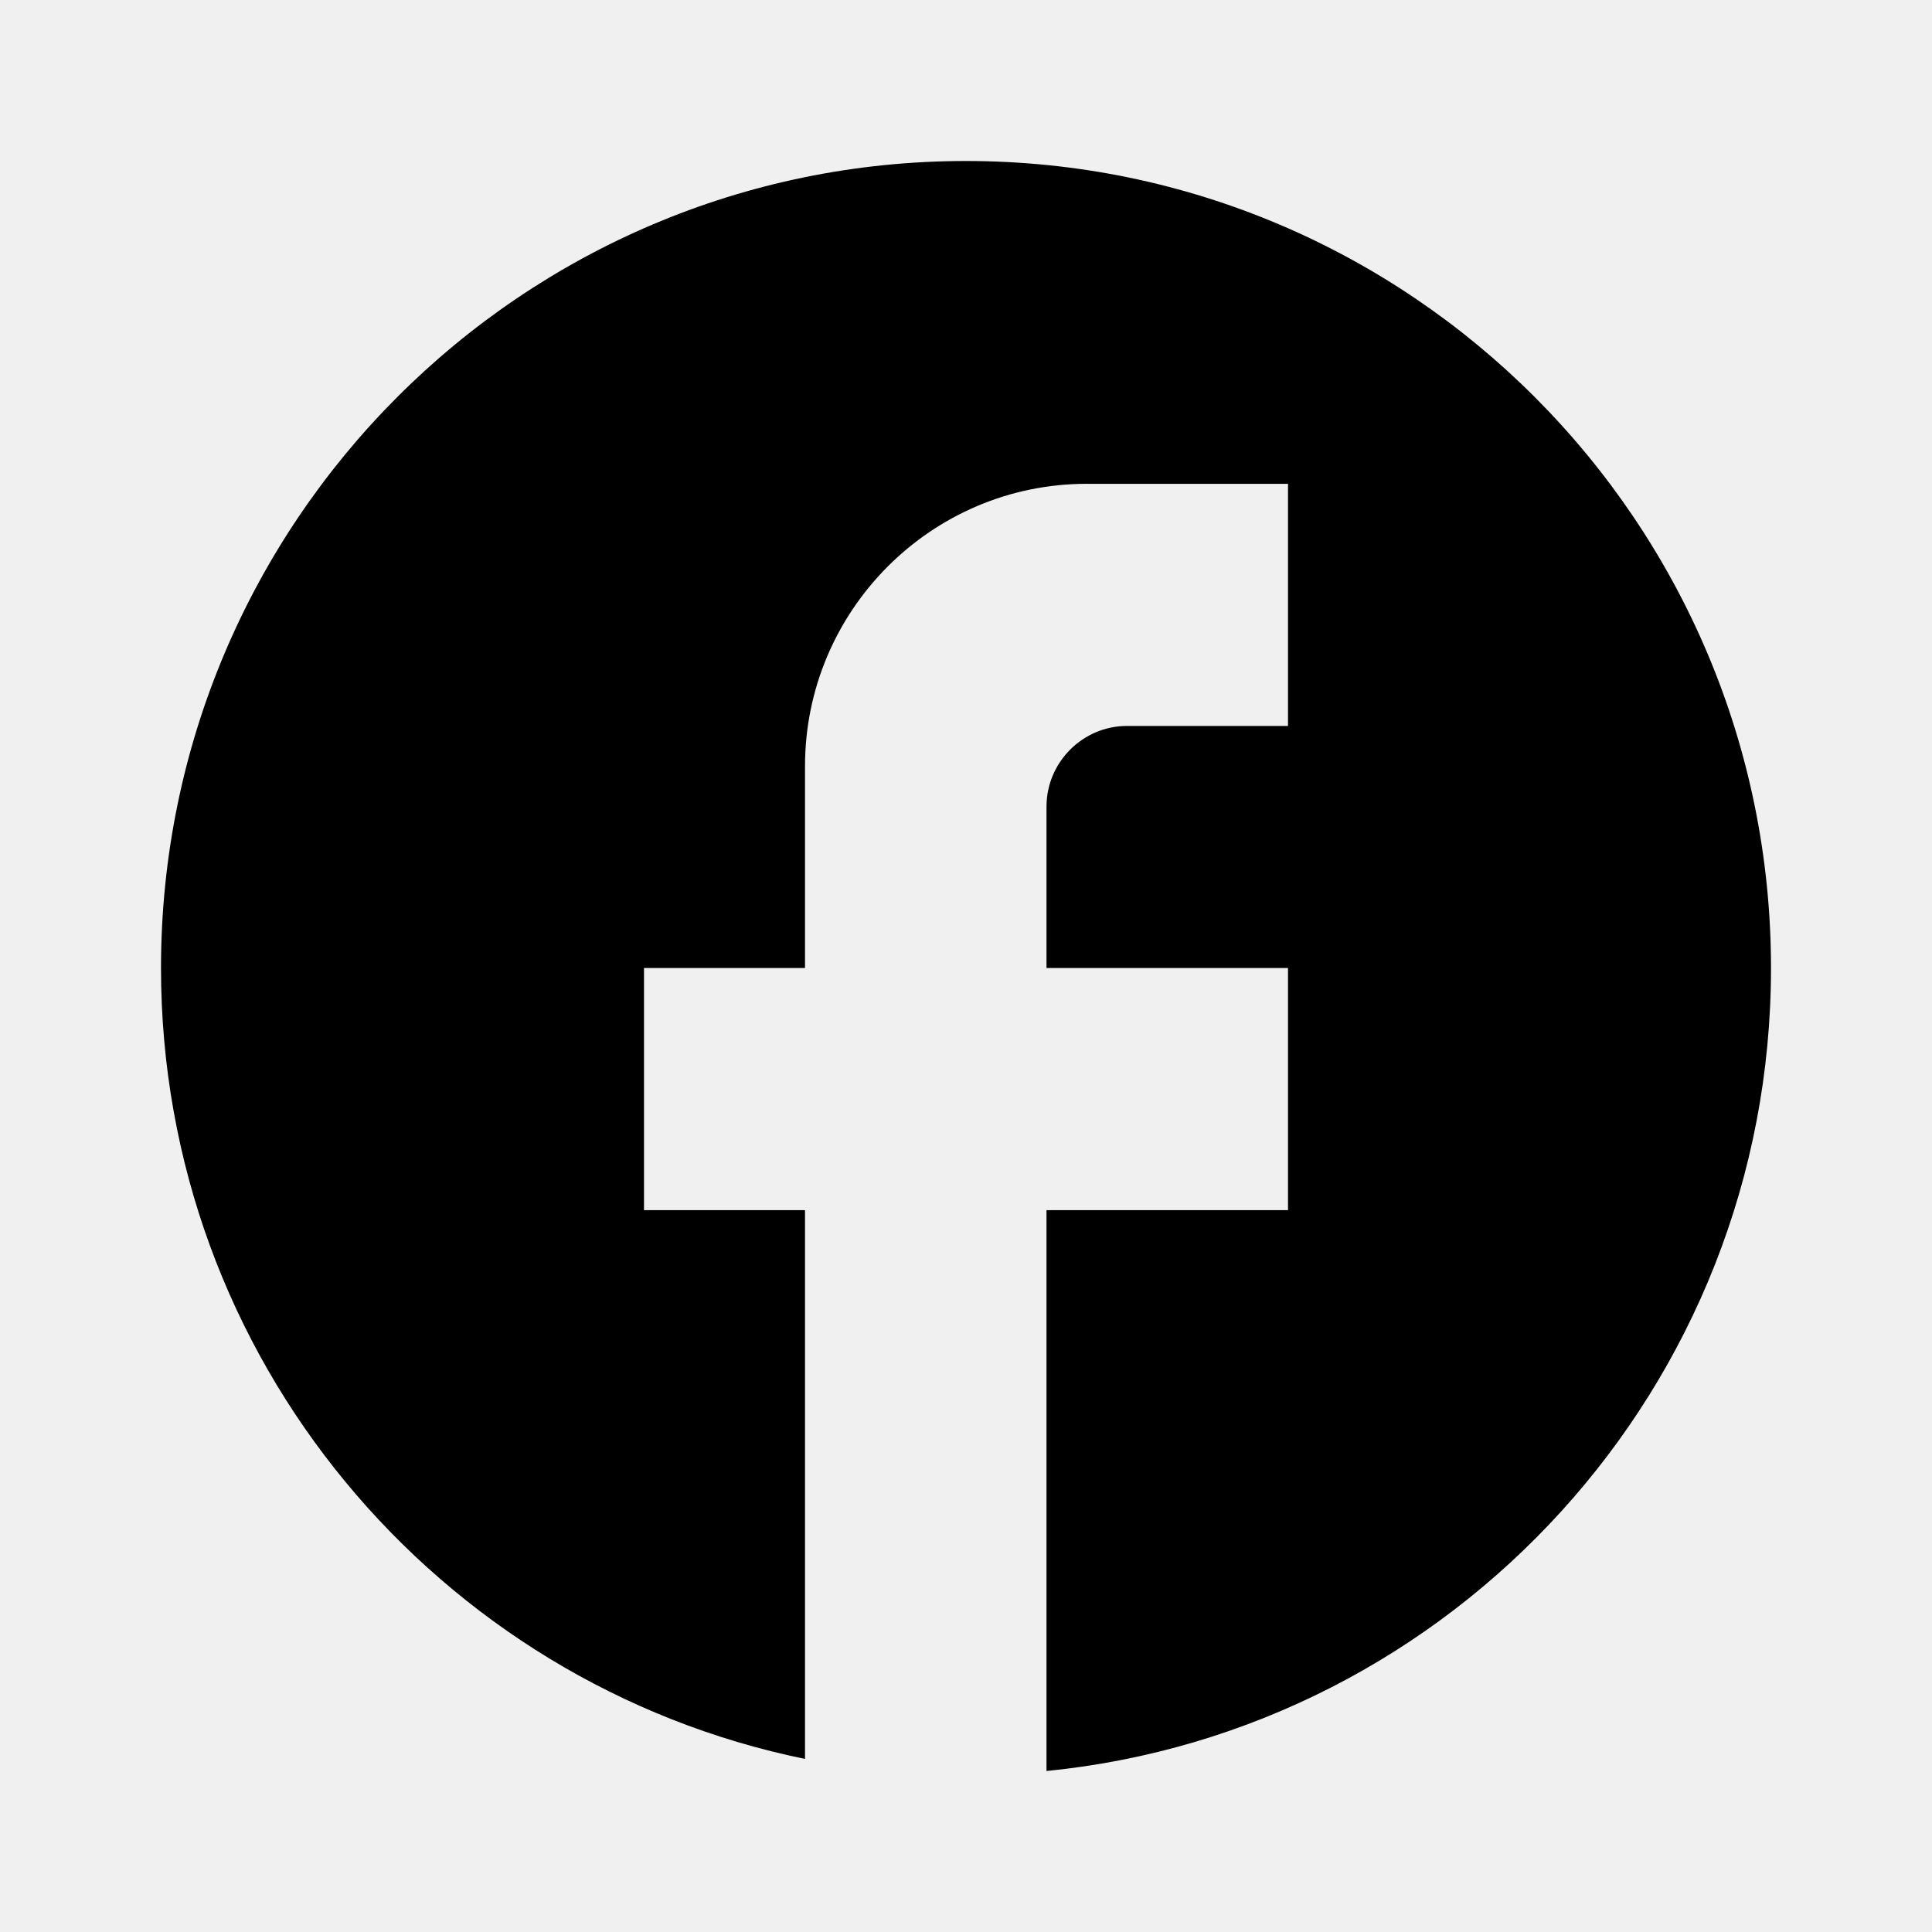
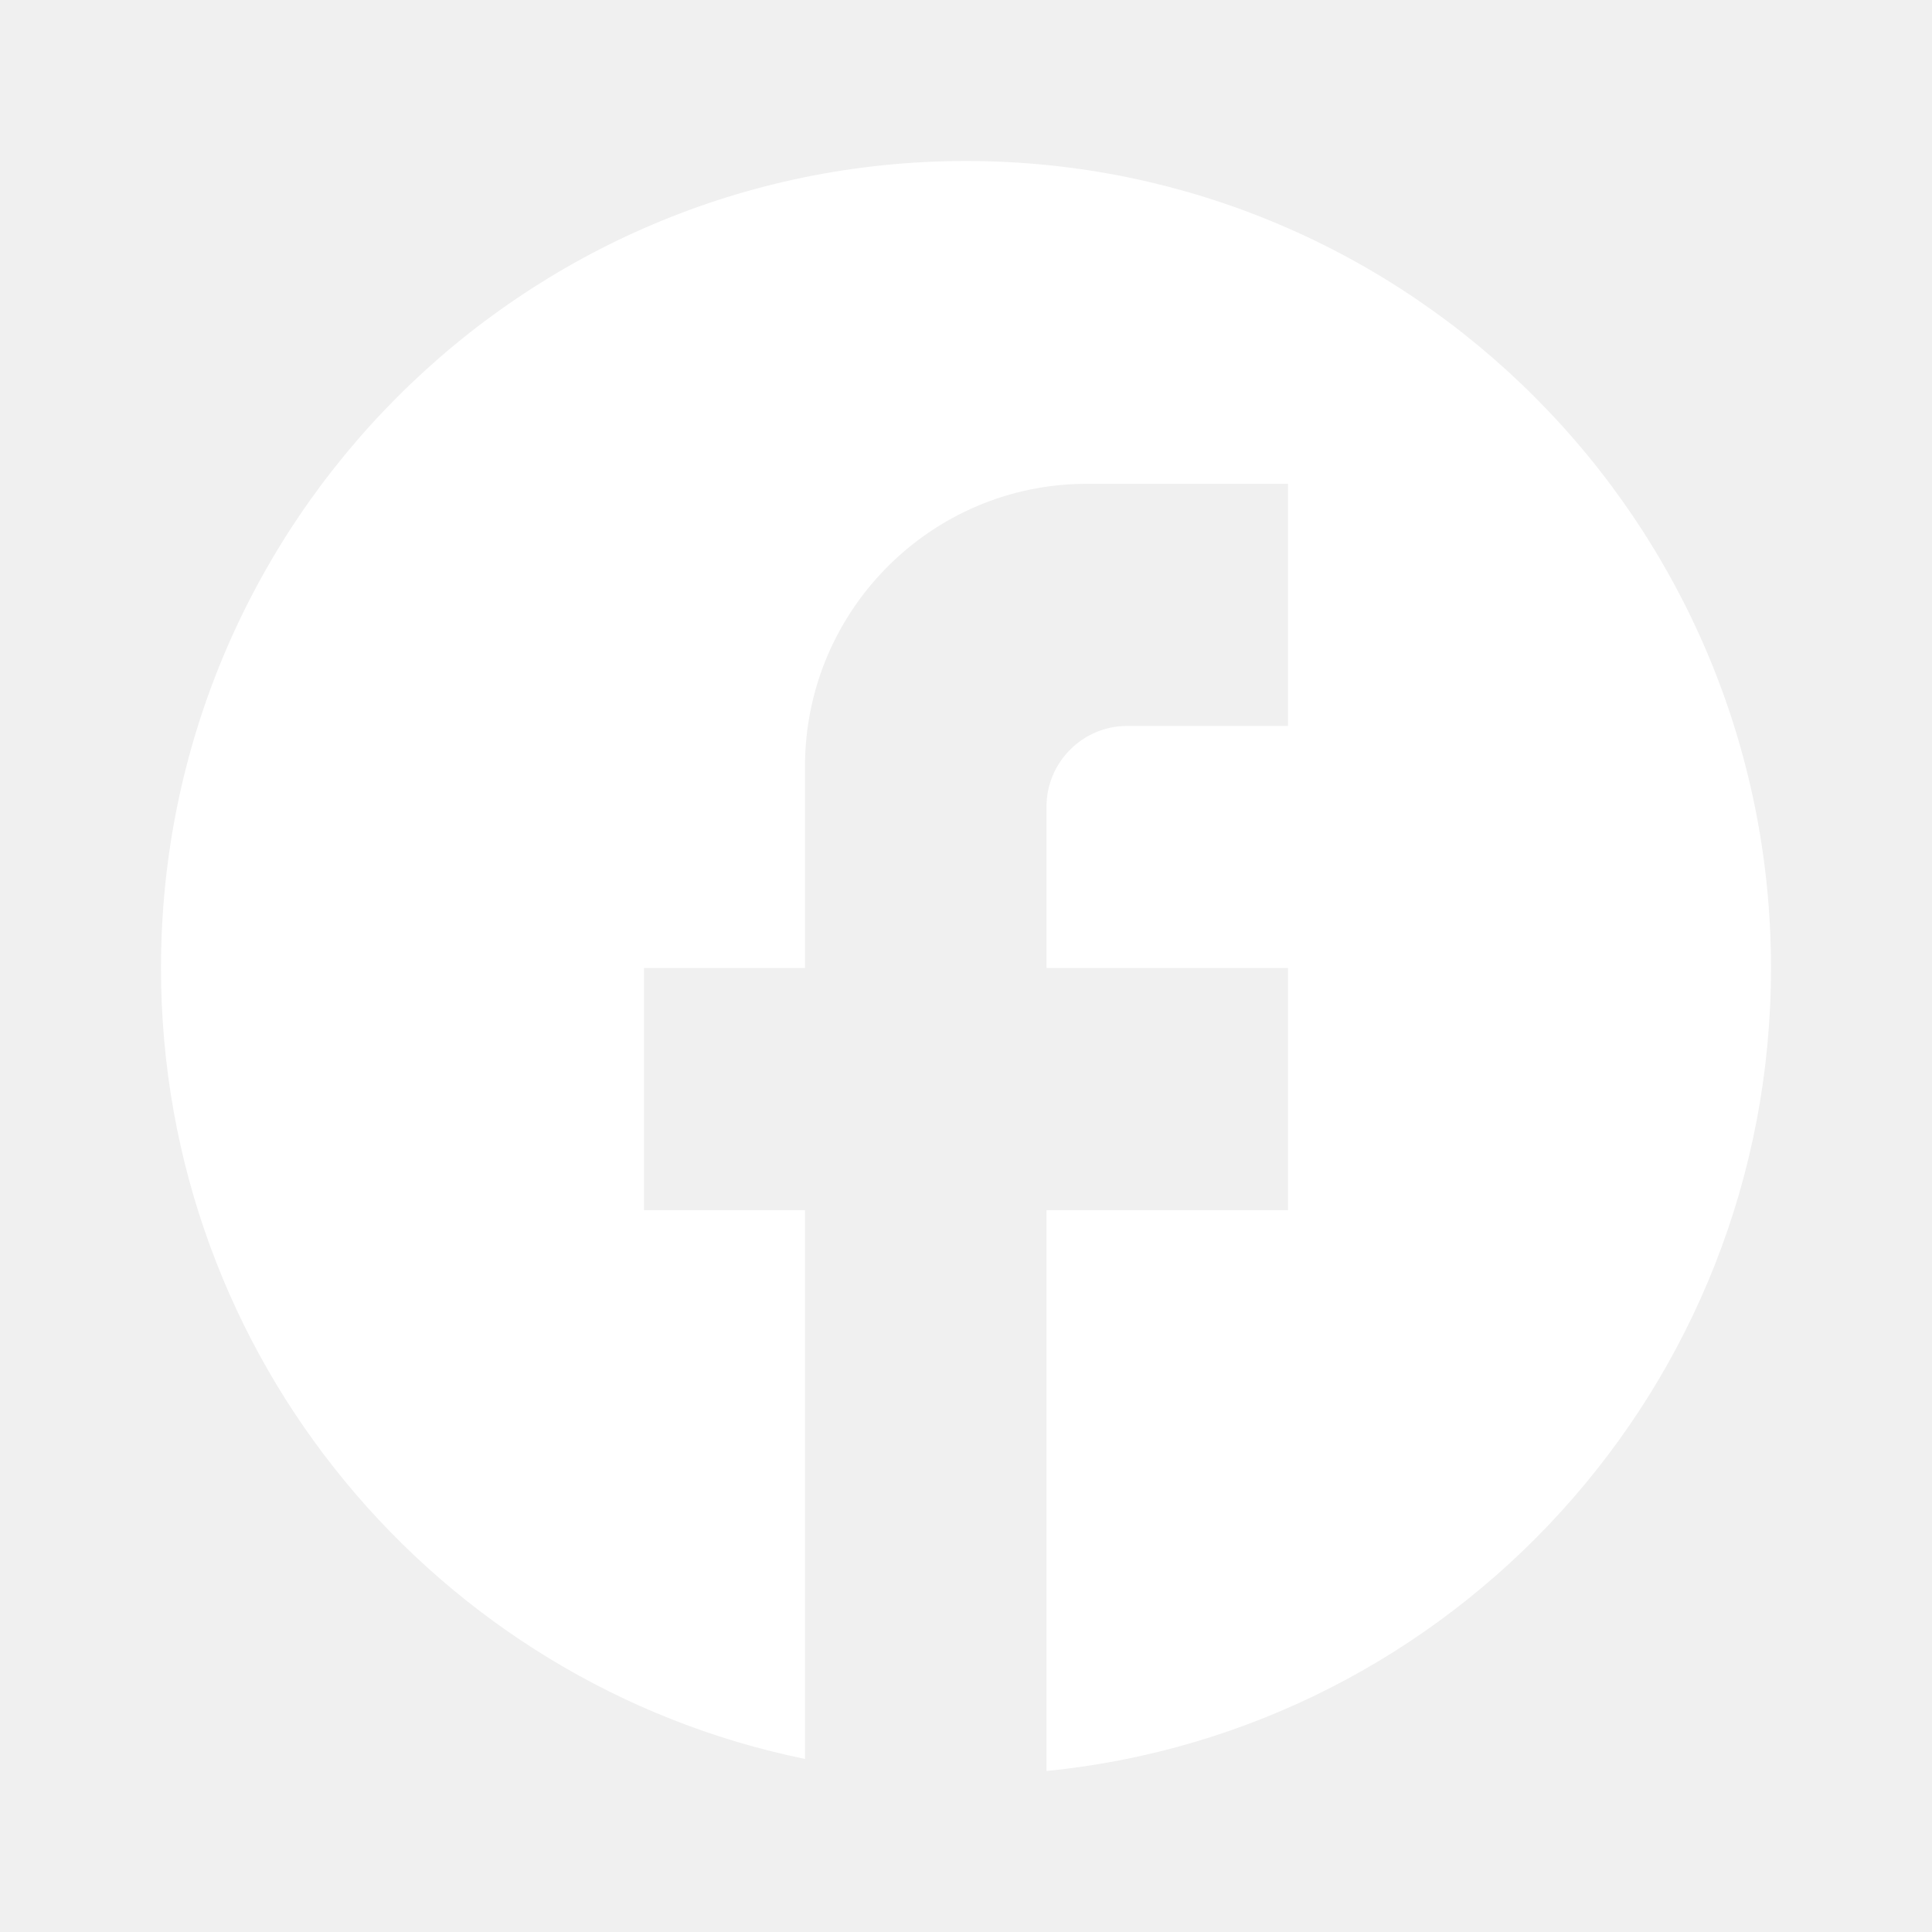
- <svg xmlns="http://www.w3.org/2000/svg" width="24" height="24" viewBox="0 0 24 24" fill="none">
-   <path d="M22 12.025C22 6.491 17.52 2 12 2C6.48 2 2 6.491 2 12.025C2 16.877 5.44 20.917 10 21.85V15.033H8V12.025H10V9.519C10 7.584 11.57 6.01 13.5 6.01H16V9.018H14C13.45 9.018 13 9.469 13 10.02V12.025H16V15.033H13V22C18.05 21.499 22 17.228 22 12.025Z" fill="black" />
+ <svg xmlns="http://www.w3.org/2000/svg" width="18" height="18" viewBox="0 0 24 24" fill="none">
+   <path d="M22 12.025C22 6.491 17.52 2 12 2C6.48 2 2 6.491 2 12.025C2 16.877 5.44 20.917 10 21.85V15.033H8V12.025H10V9.519C10 7.584 11.57 6.01 13.5 6.01H16V9.018H14C13.45 9.018 13 9.469 13 10.02V12.025H16V15.033H13V22C18.05 21.499 22 17.228 22 12.025Z" fill="white" />
</svg>
